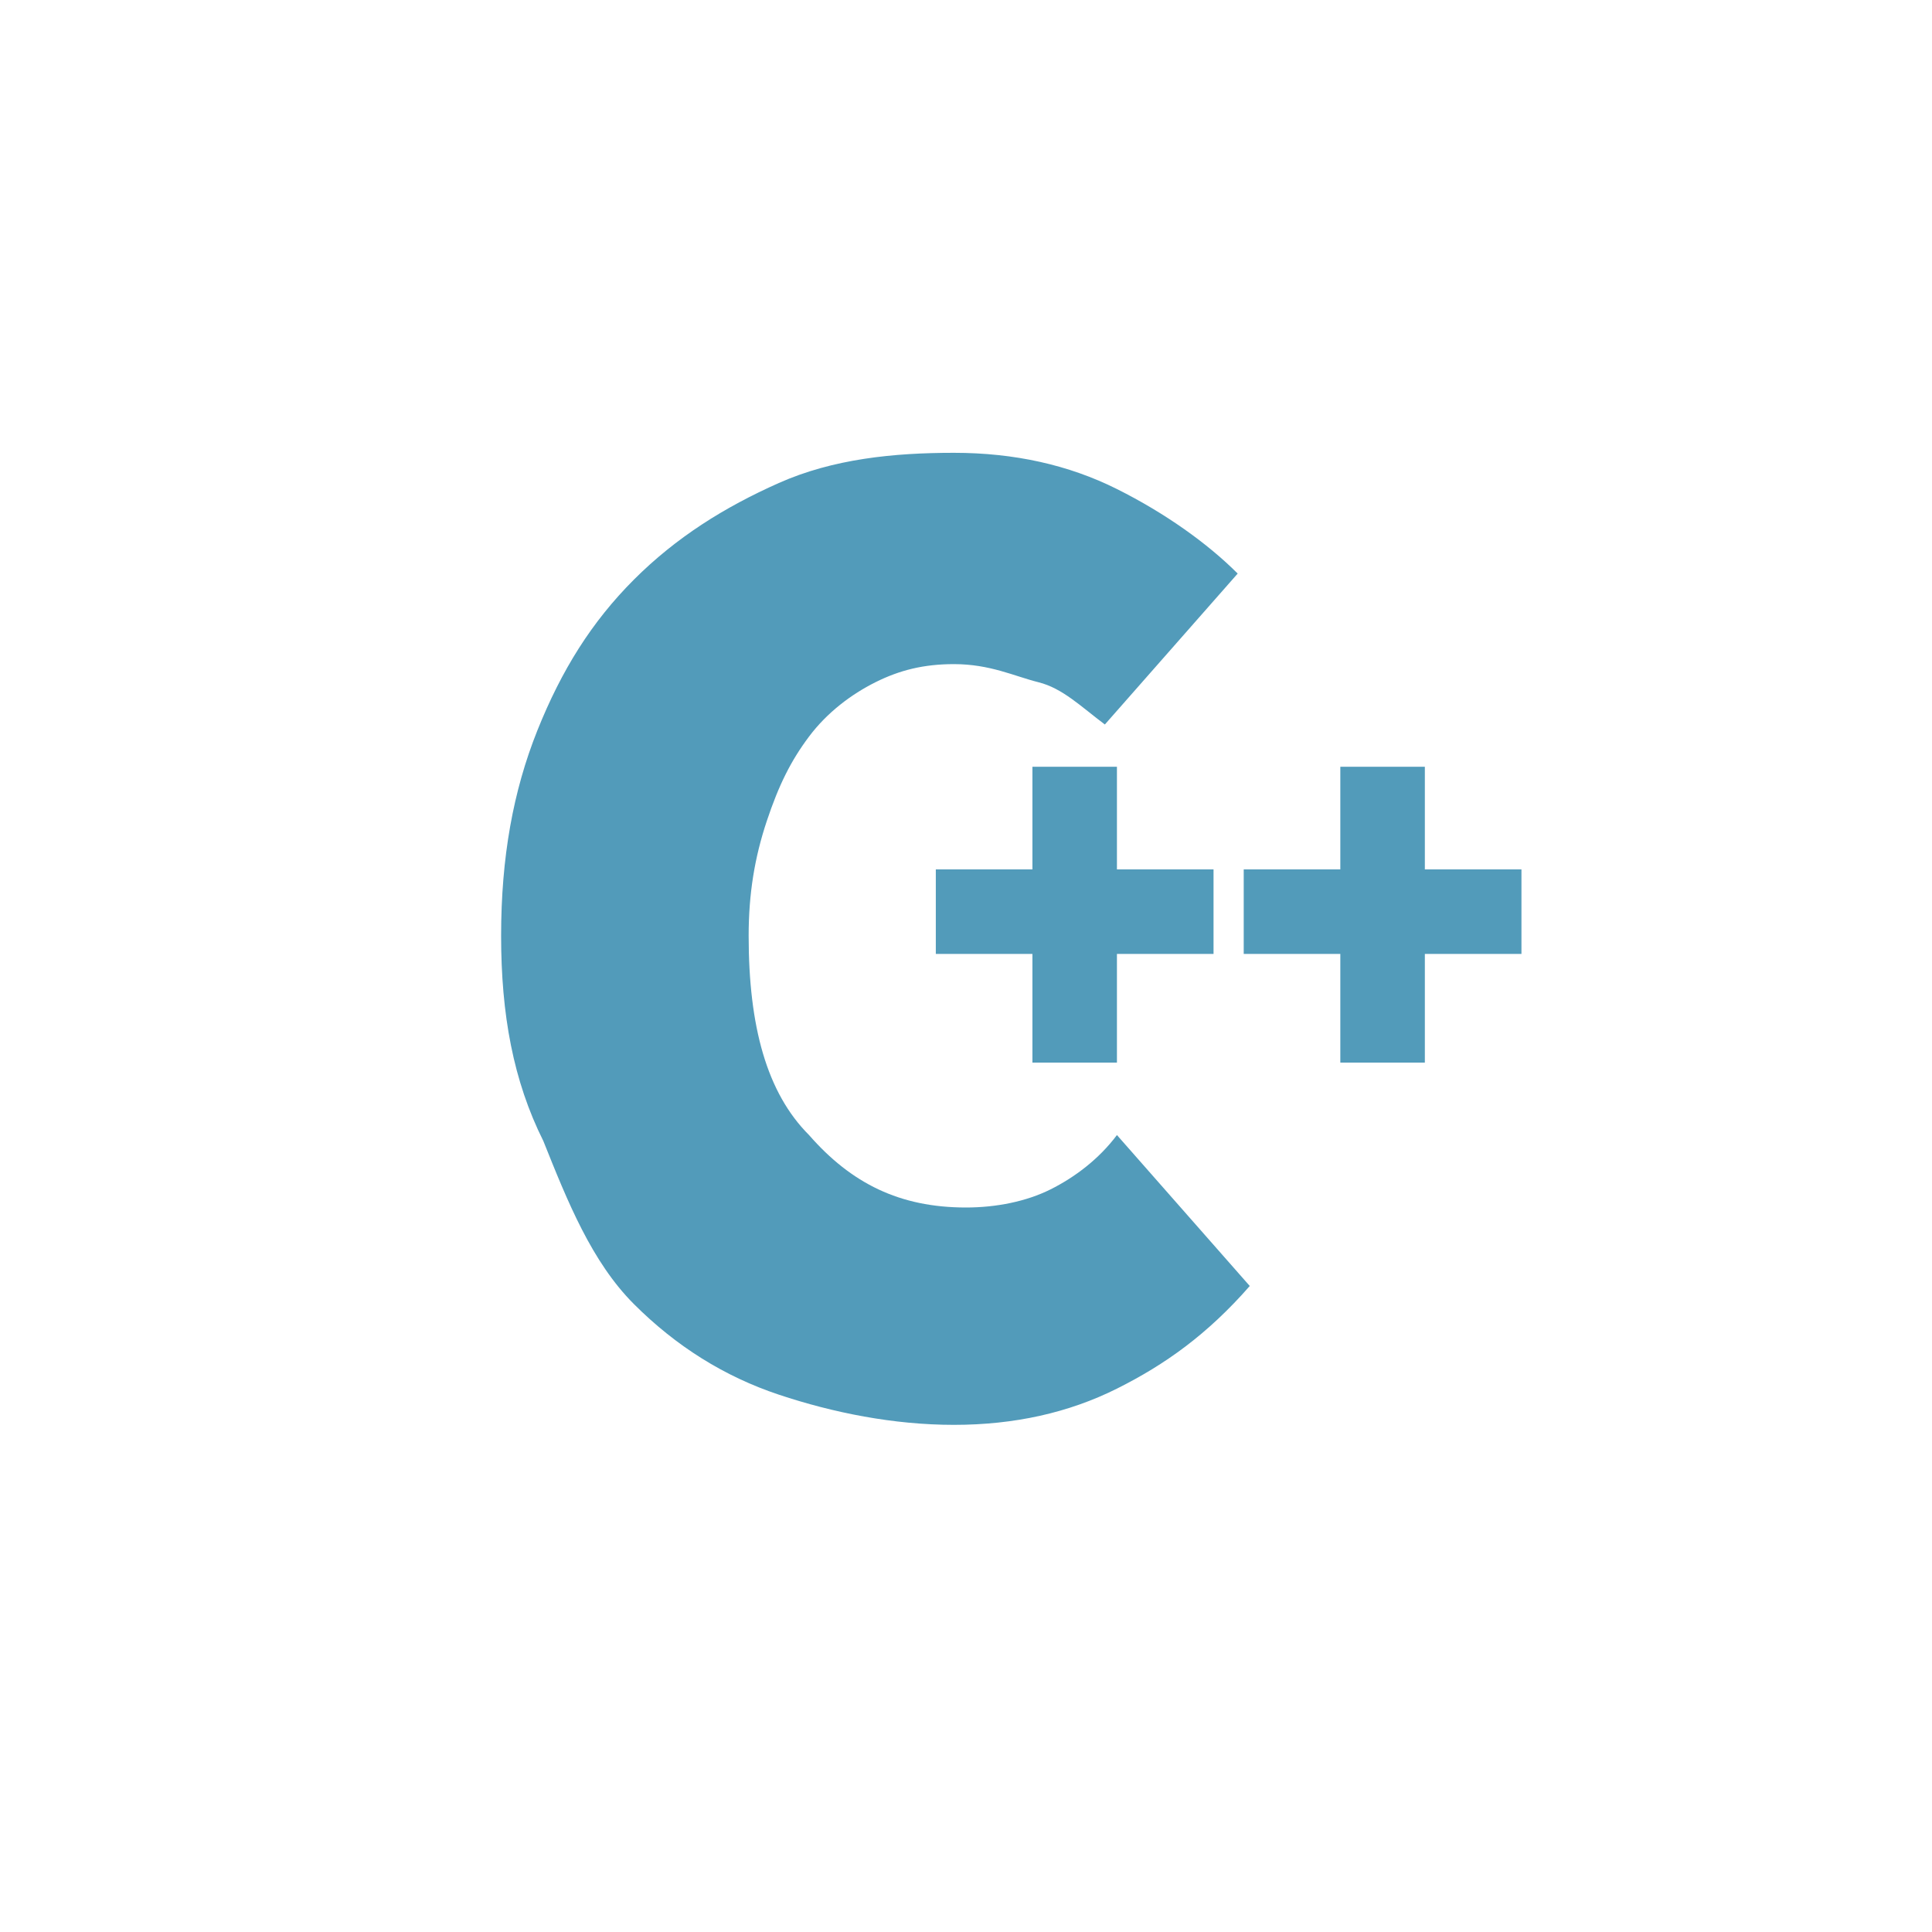
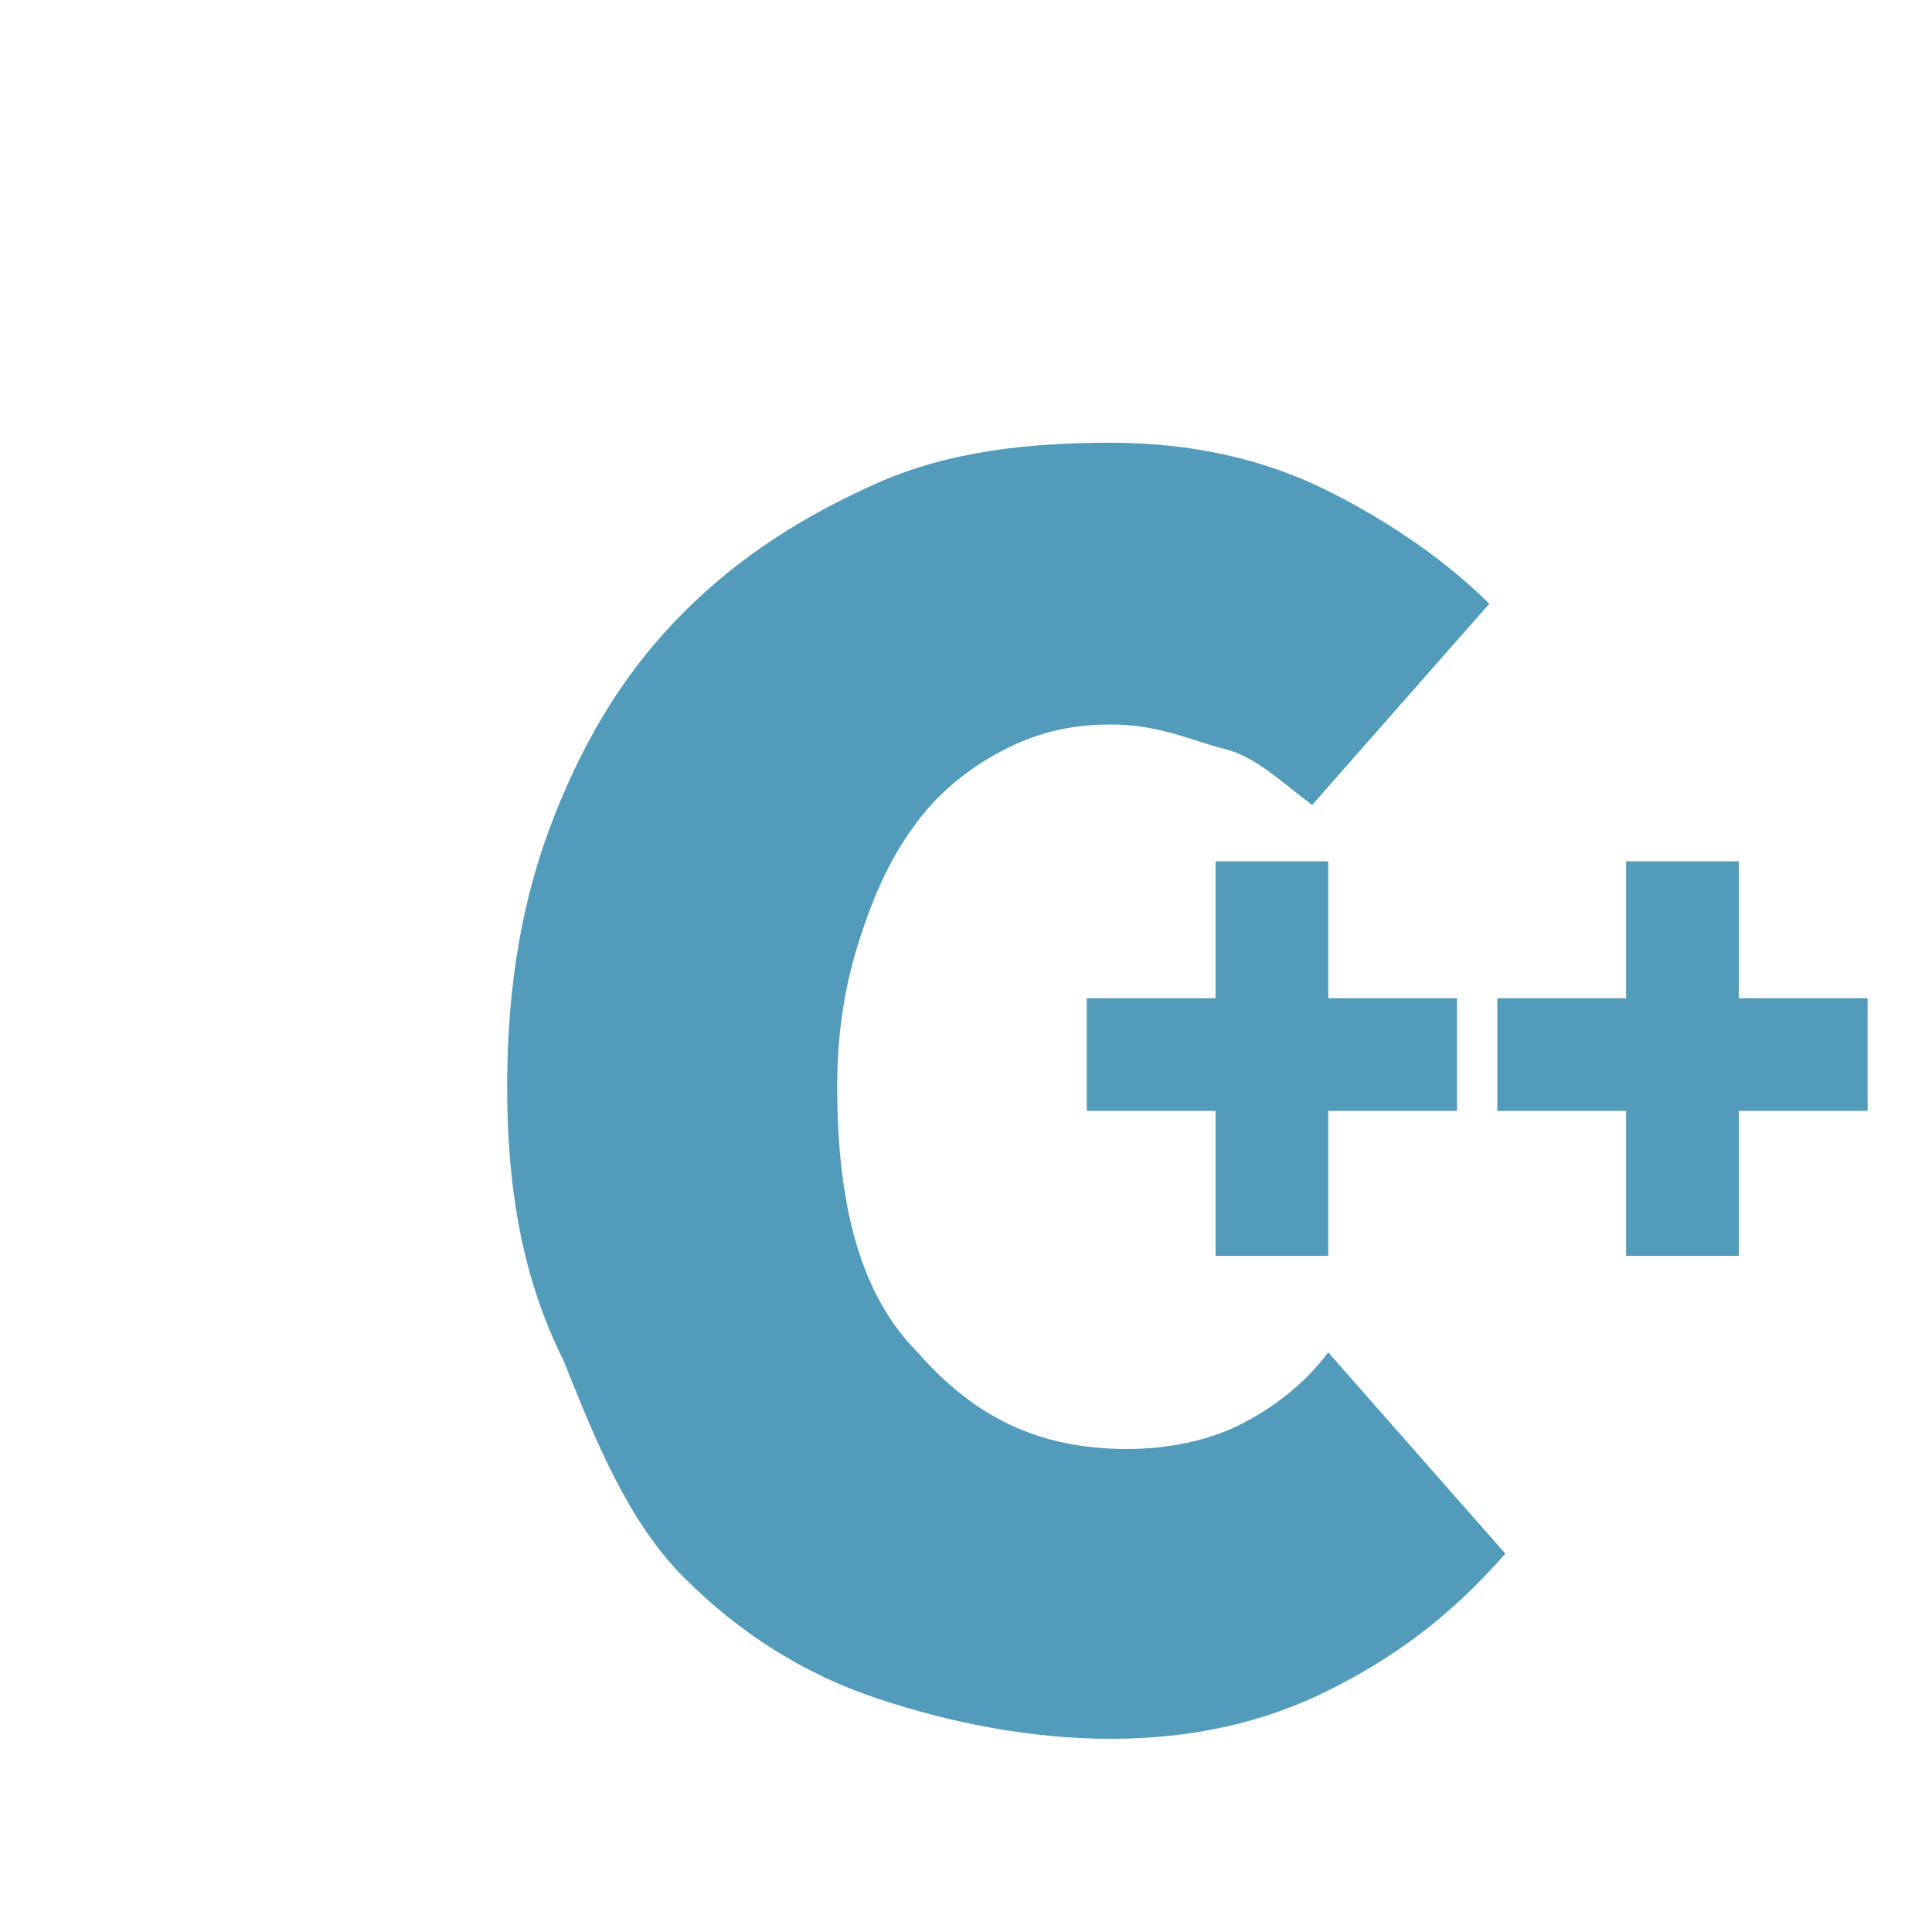
- <svg xmlns="http://www.w3.org/2000/svg" version="1.1" id="Layer_1" x="0px" y="0px" viewBox="0 0 32 32" enable-background="new 0 0 32 32" xml:space="preserve">
+ <svg xmlns="http://www.w3.org/2000/svg" version="1.1" id="Layer_1" x="0px" y="0px" viewBox="2 2 24 24" enable-background="new 2 2 24 24" xml:space="preserve">
  <g enable-background="new    ">
    <path fill="#529BBA" d="M8.3,15.5c0-1.3,0.2-2.4,0.6-3.4c0.4-1,0.9-1.8,1.6-2.5c0.7-0.7,1.5-1.2,2.4-1.6s1.9-0.5,2.9-0.5   c1,0,1.9,0.2,2.7,0.6c0.8,0.4,1.5,0.9,2,1.4l-2.2,2.5c-0.4-0.3-0.7-0.6-1.1-0.7s-0.8-0.3-1.4-0.3c-0.5,0-0.9,0.1-1.3,0.3   c-0.4,0.2-0.8,0.5-1.1,0.9s-0.5,0.8-0.7,1.4c-0.2,0.6-0.3,1.2-0.3,1.9c0,1.5,0.3,2.6,1,3.3c0.7,0.8,1.5,1.2,2.6,1.2   c0.5,0,1-0.1,1.4-0.3c0.4-0.2,0.8-0.5,1.1-0.9l2.2,2.5c-0.7,0.8-1.4,1.3-2.2,1.7c-0.8,0.4-1.7,0.6-2.7,0.6c-1,0-2-0.2-2.9-0.5   s-1.7-0.8-2.4-1.5S9.4,19.9,9,18.9C8.5,17.9,8.3,16.8,8.3,15.5z" />
  </g>
  <polygon fill="#529BBA" points="18.5,12.7 17.1,12.7 17.1,14.4 15.5,14.4 15.5,15.8 17.1,15.8 17.1,17.6 18.5,17.6 18.5,15.8   20.1,15.8 20.1,14.4 18.5,14.4 " />
  <polygon fill="#529BBA" points="23.6,14.4 23.6,12.7 22.2,12.7 22.2,14.4 20.6,14.4 20.6,15.8 22.2,15.8 22.2,17.6 23.6,17.6   23.6,15.8 25.2,15.8 25.2,14.4 " />
</svg>
